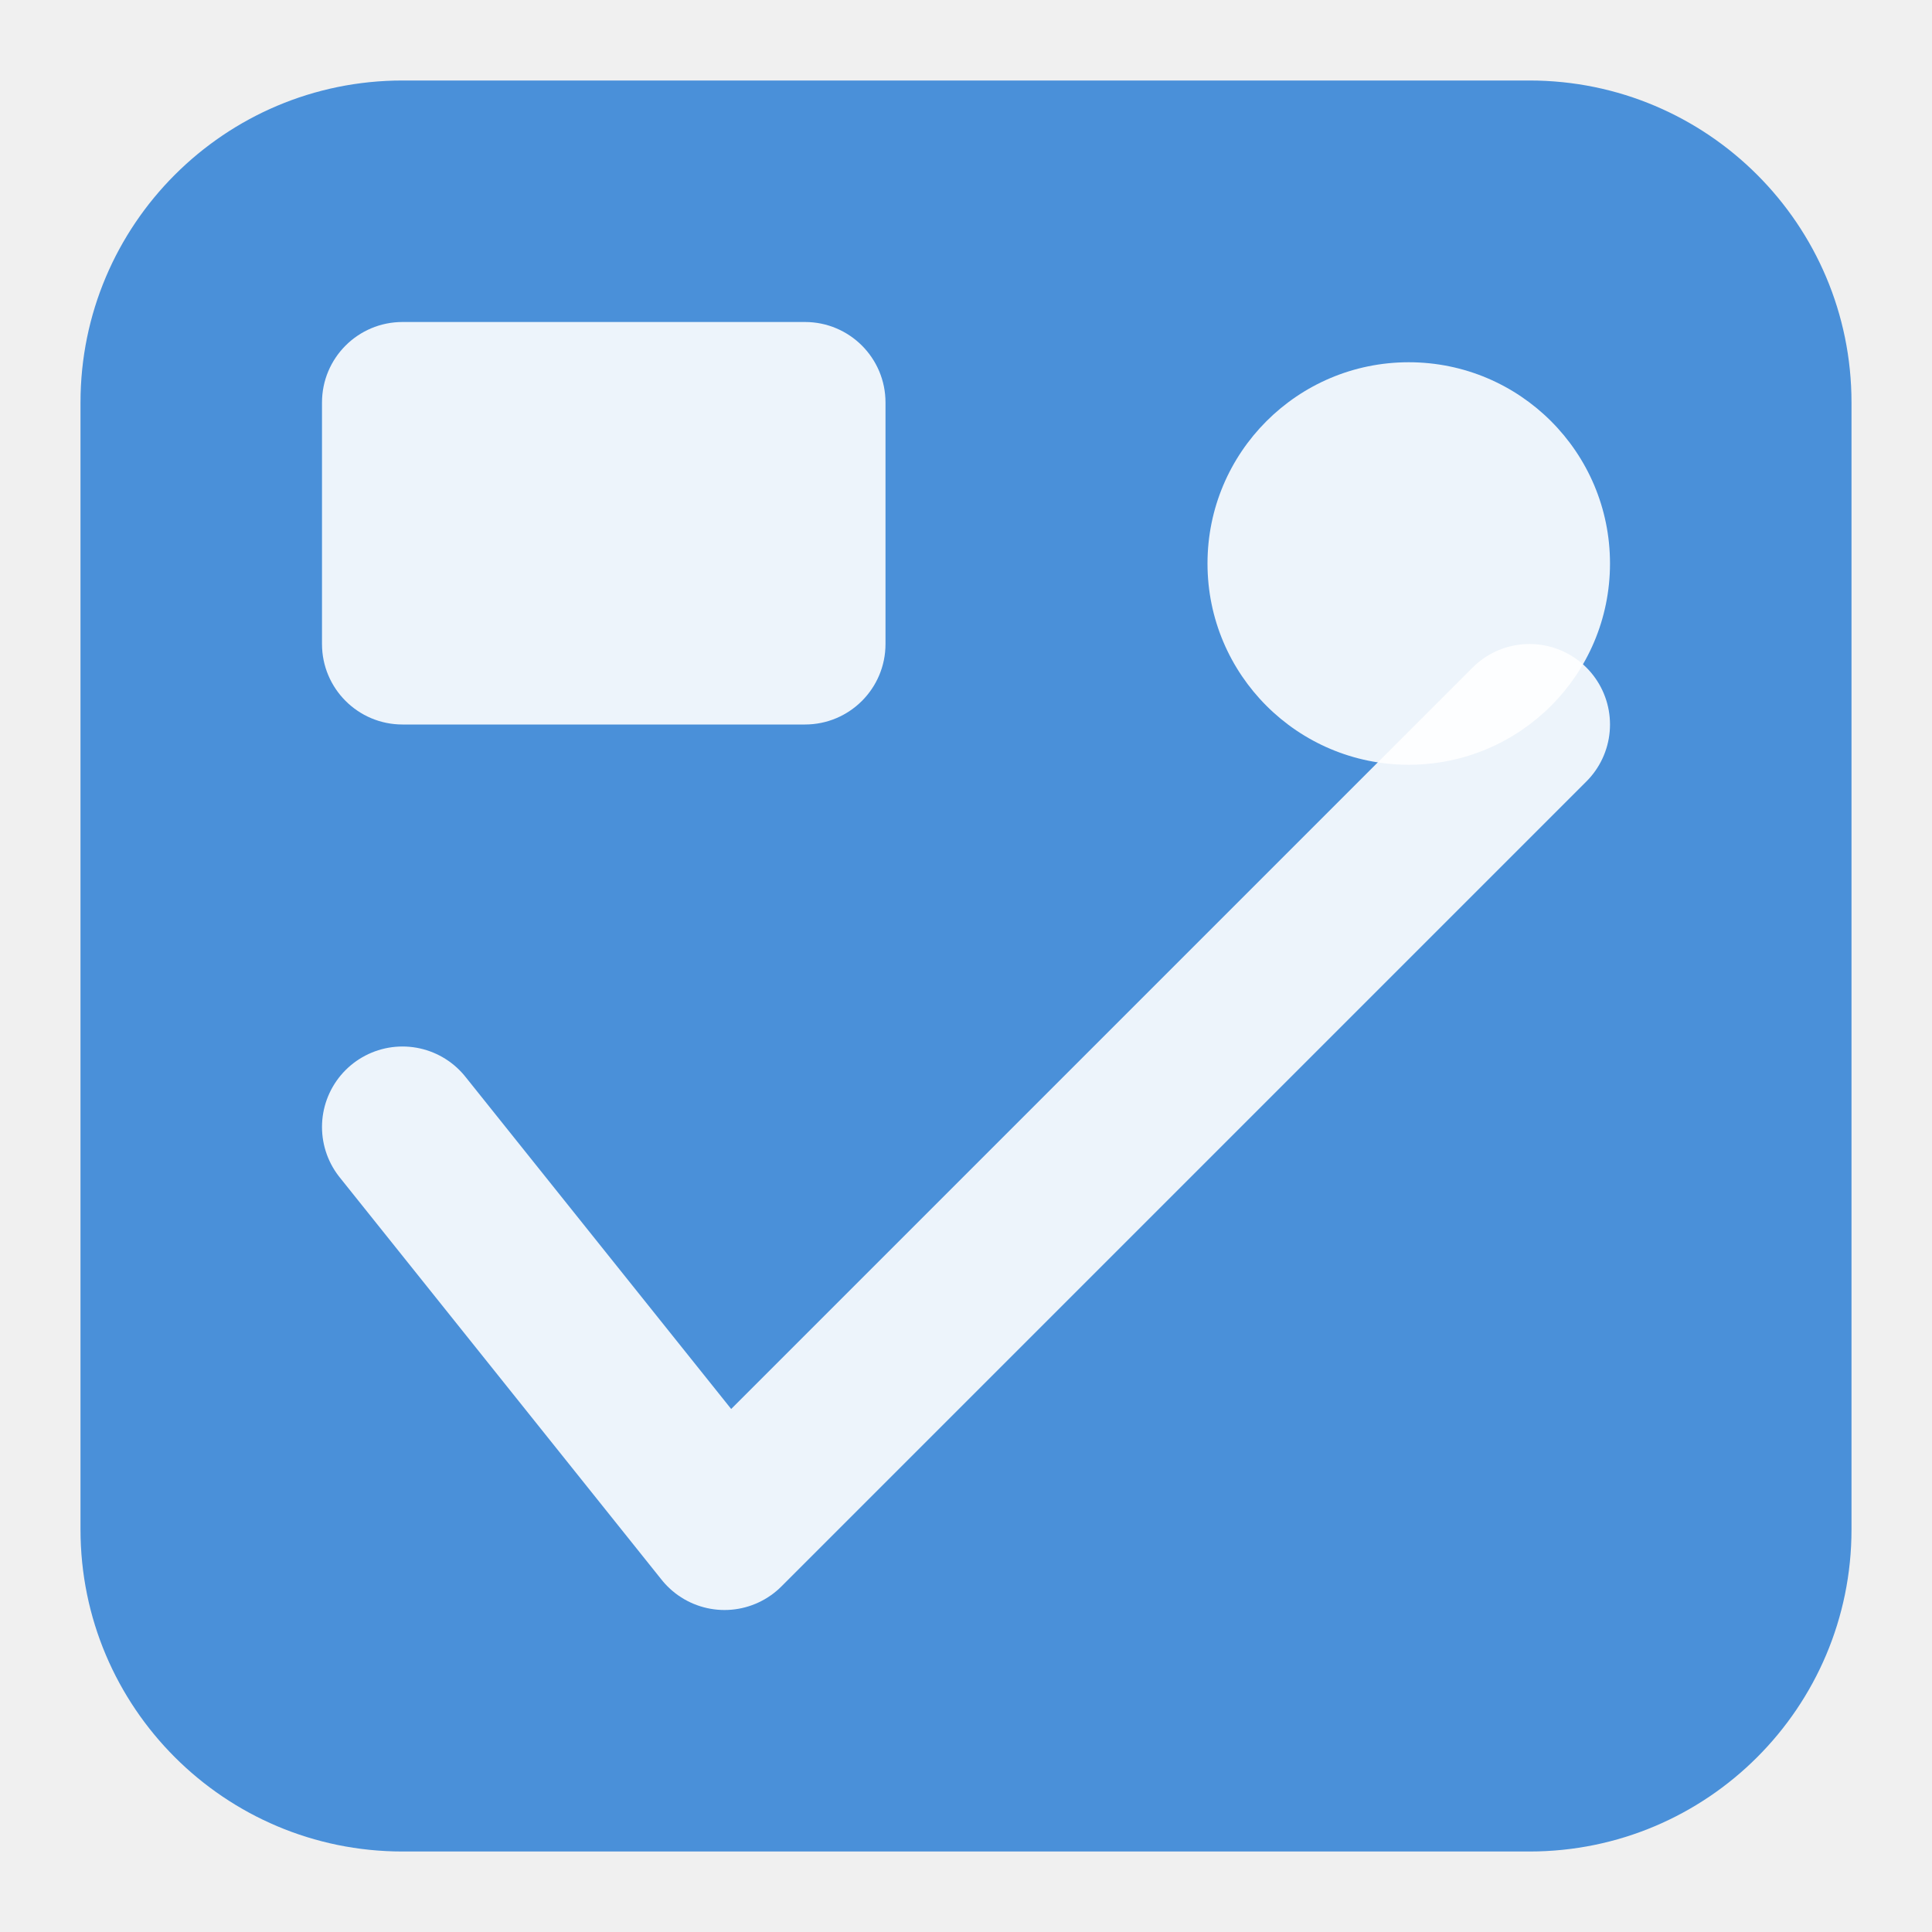
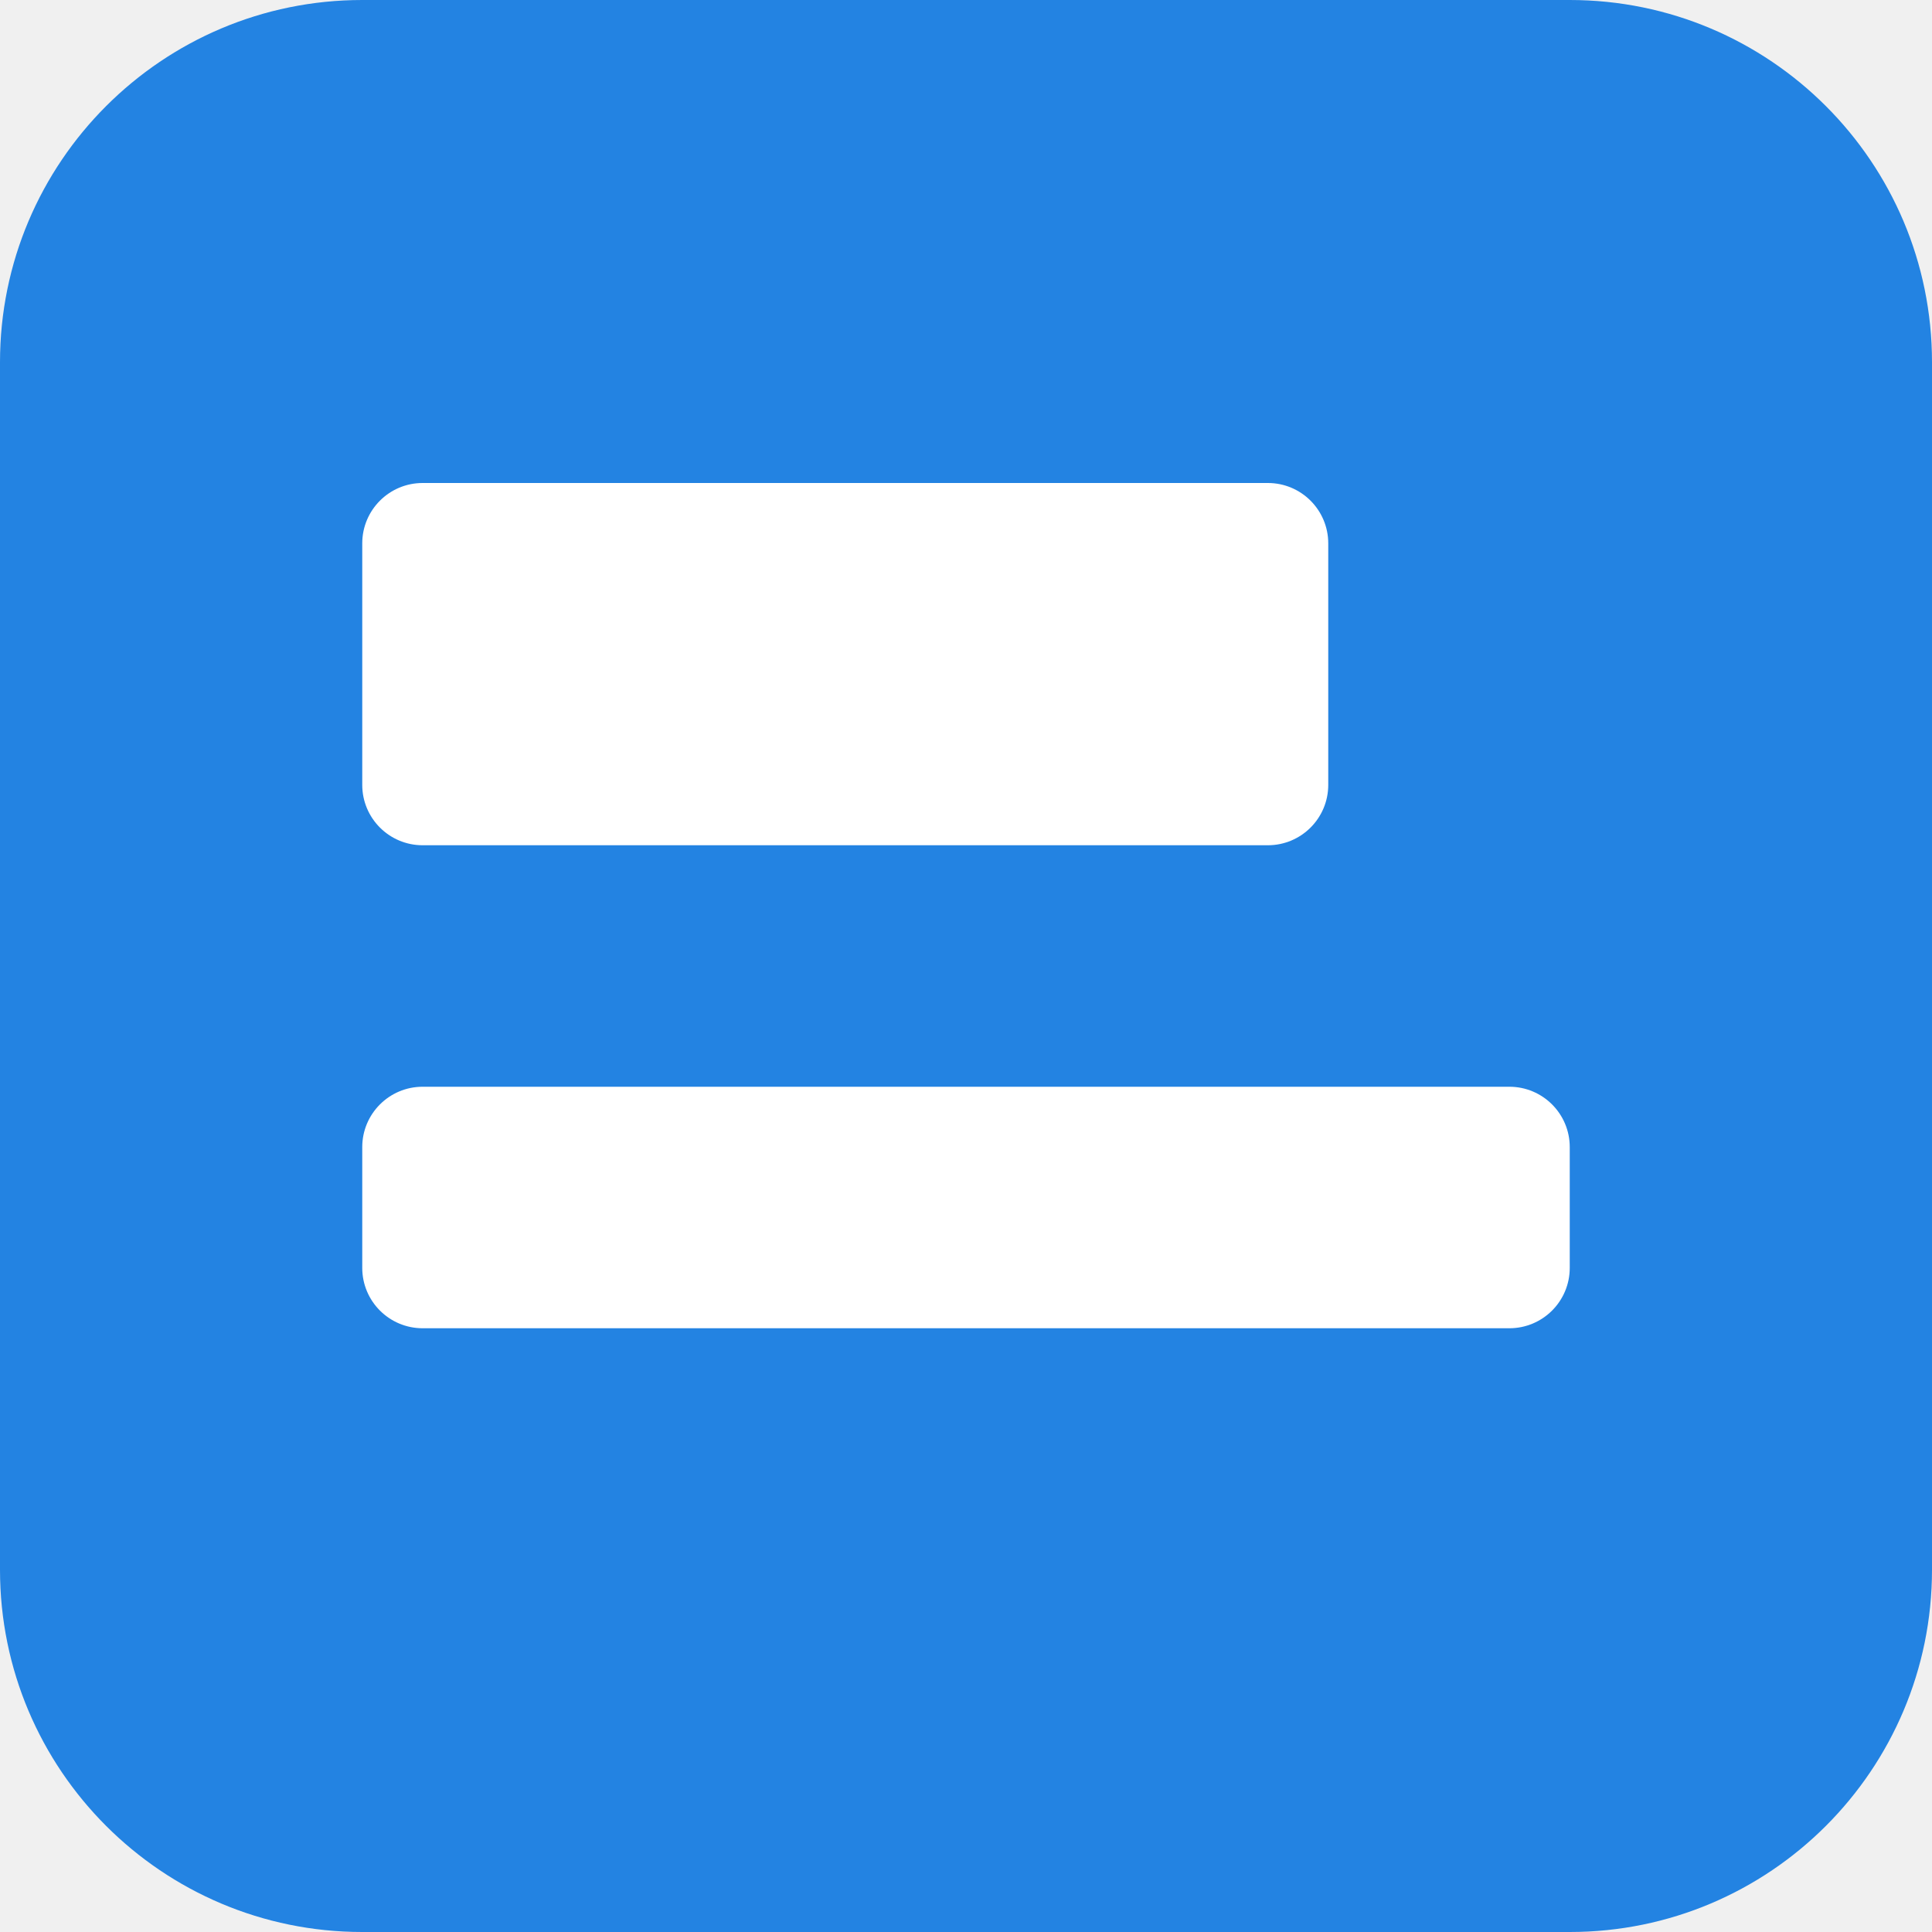
- <svg xmlns="http://www.w3.org/2000/svg" width="48" height="48" viewBox="0 0 48 48">
-   <rect x="2" y="2" width="44" height="44" rx="8" fill="#4a90d9" />
-   <rect x="8" y="8" width="14" height="10" rx="2" fill="white" opacity="0.9" />
-   <circle cx="35" cy="14" r="5" fill="white" opacity="0.9" />
-   <path d="M10 28 L18 38 L38 18" stroke="white" stroke-width="4" fill="none" stroke-linecap="round" stroke-linejoin="round" opacity="0.9" />
+ <svg xmlns="http://www.w3.org/2000/svg" width="48" height="48" viewBox="0 0 16 16">
+   <rect width="16" height="16" rx="3" fill="#2383e2" />
+   <rect x="3" y="4" width="8" height="3" rx="0.5" fill="#ffffff" />
+   <rect x="3" y="9" width="10" height="2" rx="0.5" fill="#ffffff" />
</svg>
